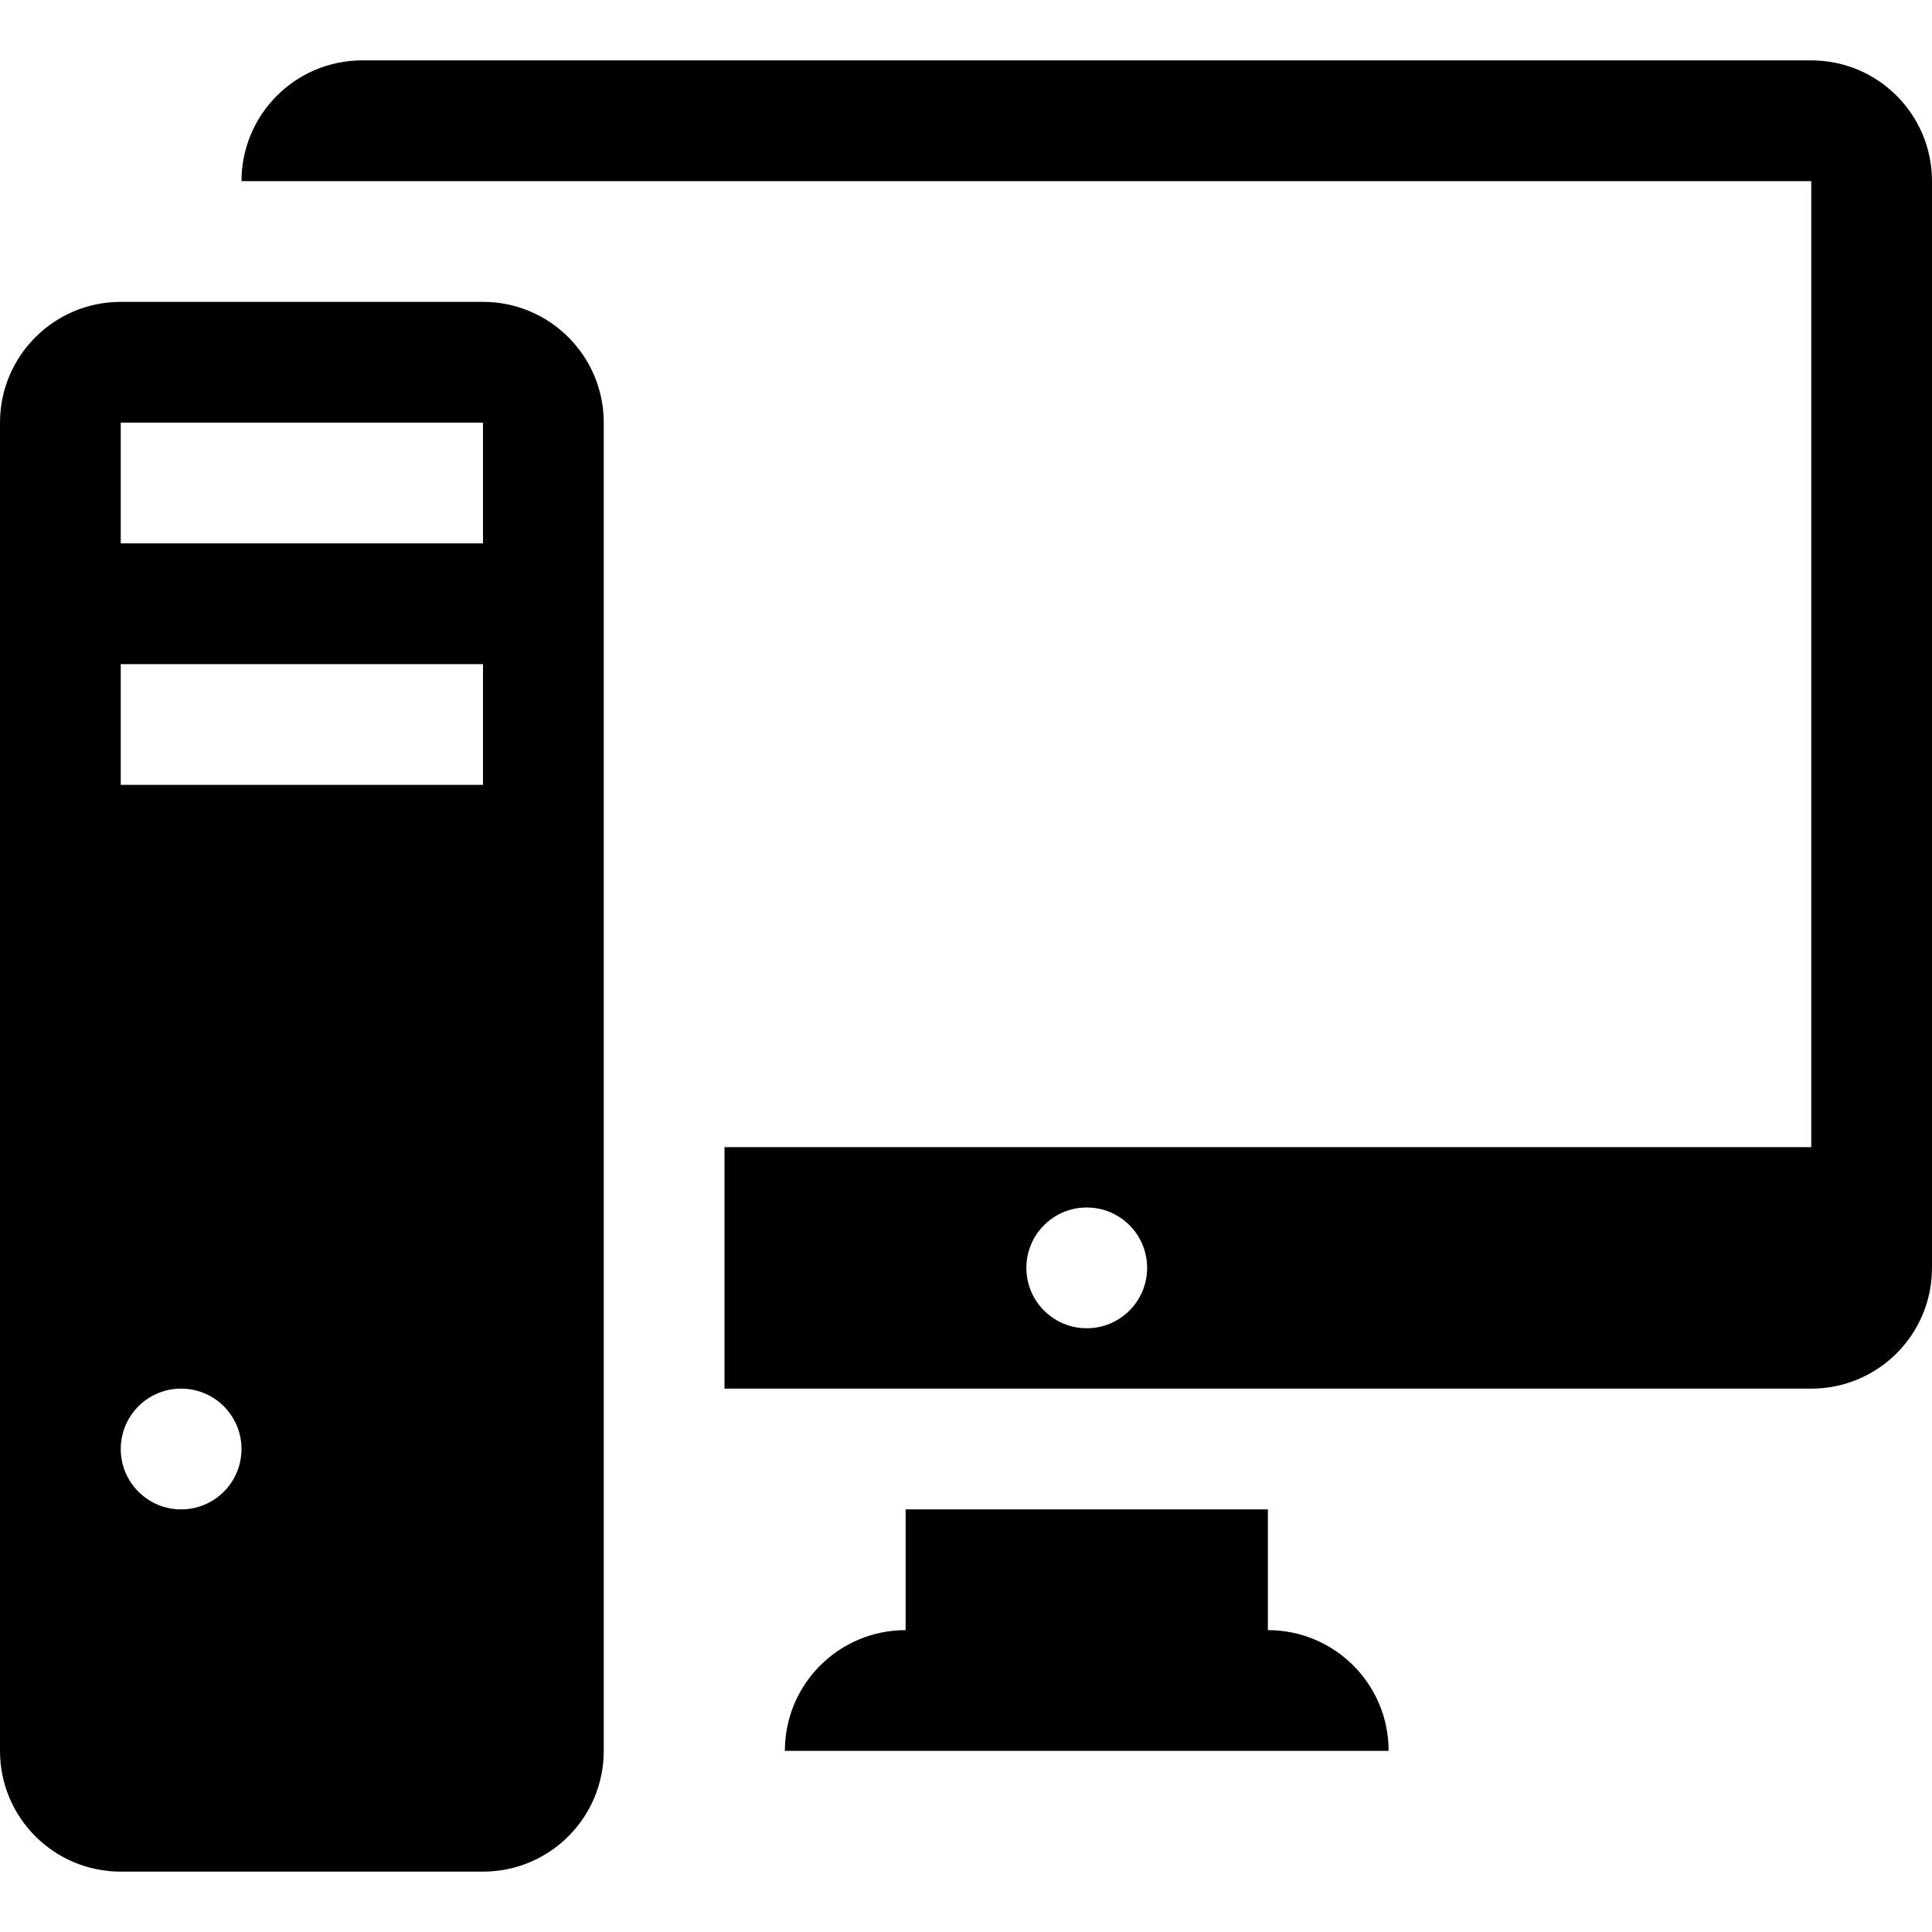
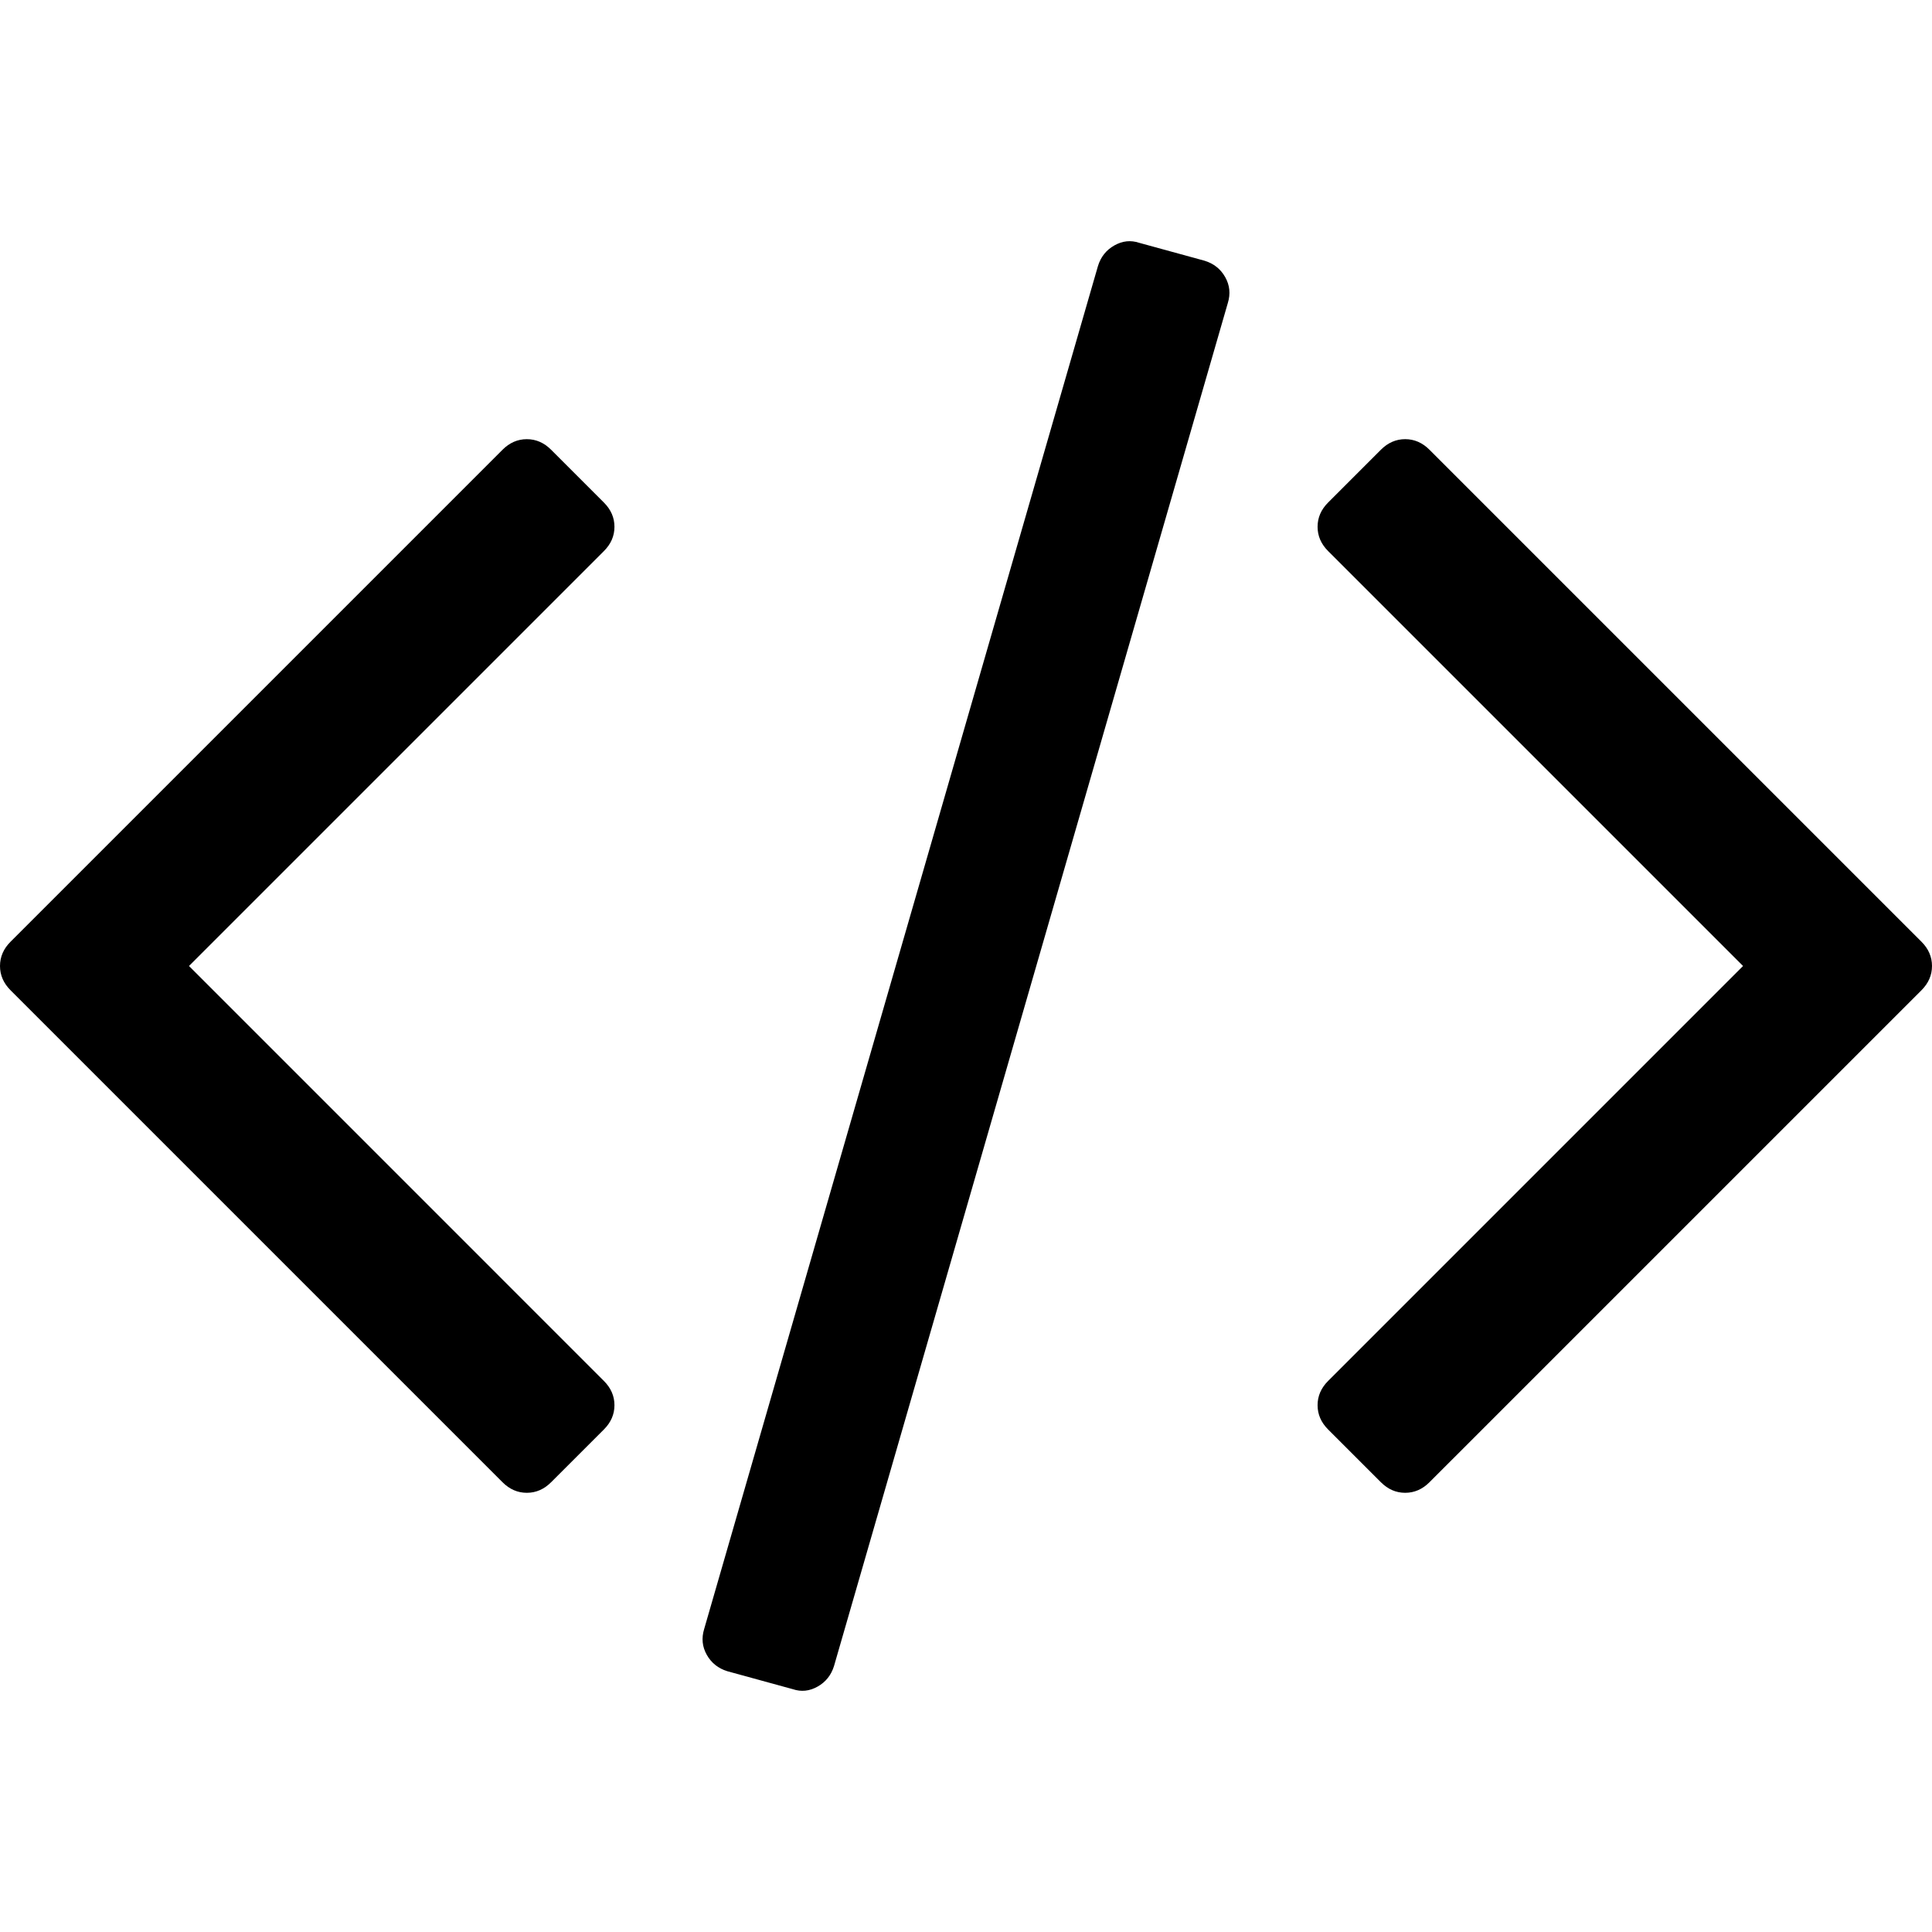
- <svg xmlns="http://www.w3.org/2000/svg" version="1.1" id="Layer_1" x="0px" y="0px" width="512px" height="512px" viewBox="0 0 512 512" enable-background="new 0 0 512 512" xml:space="preserve">
+ <svg xmlns="http://www.w3.org/2000/svg" version="1.1" id="Capa_1" x="0px" y="0px" width="522.468px" height="522.469px" viewBox="0 0 522.468 522.469" style="enable-background:new 0 0 522.468 522.469;" xml:space="preserve">
  <g>
-     <path d="M128,80H32C14.313,80,0,94.344,0,112v352c0,17.688,14.313,32,32,32h96c17.688,0,32-14.313,32-32V112   C160,94.344,145.688,80,128,80z M48,400c-8.844,0-16-7.156-16-16s7.156-16,16-16s16,7.156,16,16S56.844,400,48,400z M128,208H32   v-32h96V208z M128,144H32v-32h96V144z" />
-     <path d="M336,432v-32h-96v32c-17.688,0-32,14.313-32,32h160C368,446.313,353.688,432,336,432z" />
-     <path d="M480,16H96c-17.688,0-32,14.344-32,32h32h96h288v256H192v64h288c17.688,0,32-14.313,32-32V48C512,30.344,497.688,16,480,16   z M288,352c-8.844,0-16-7.156-16-16s7.156-16,16-16s16,7.156,16,16S296.844,352,288,352z" />
+     <g>
+       <path d="M325.762,70.513l-17.706-4.854c-2.279-0.76-4.524-0.521-6.707,0.715c-2.19,1.237-3.669,3.094-4.429,5.568L190.426,440.53    c-0.76,2.475-0.522,4.809,0.715,6.995c1.237,2.19,3.09,3.665,5.568,4.425l17.701,4.856c2.284,0.766,4.521,0.526,6.71-0.712    c2.19-1.243,3.666-3.094,4.425-5.564L332.042,81.936c0.759-2.474,0.523-4.808-0.716-6.999    C330.088,72.747,328.237,71.272,325.762,70.513z" />
+       <path d="M166.167,142.465c0-2.474-0.953-4.665-2.856-6.567l-14.277-14.276c-1.903-1.903-4.093-2.857-6.567-2.857    s-4.665,0.955-6.567,2.857L2.856,254.666C0.95,256.569,0,258.759,0,261.233c0,2.474,0.953,4.664,2.856,6.566l133.043,133.044    c1.902,1.906,4.089,2.854,6.567,2.854s4.665-0.951,6.567-2.854l14.277-14.268c1.903-1.902,2.856-4.093,2.856-6.57    c0-2.471-0.953-4.661-2.856-6.563L51.107,261.233l112.204-112.201C165.217,147.13,166.167,144.939,166.167,142.465z" />
+       <path d="M519.614,254.663L386.567,121.619c-1.902-1.902-4.093-2.857-6.563-2.857c-2.478,0-4.661,0.955-6.57,2.857l-14.271,14.275    c-1.902,1.903-2.851,4.09-2.851,6.567s0.948,4.665,2.851,6.567l112.206,112.204L359.163,373.442    c-1.902,1.902-2.851,4.093-2.851,6.563c0,2.478,0.948,4.668,2.851,6.57l14.271,14.268c1.909,1.906,4.093,2.854,6.57,2.854    c2.471,0,4.661-0.951,6.563-2.854L519.614,267.8c1.903-1.902,2.854-4.096,2.854-6.57    C522.468,258.755,521.517,256.565,519.614,254.663z" />
+     </g>
  </g>
+   <g>
+ </g>
+   <g>
+ </g>
+   <g>
+ </g>
+   <g>
+ </g>
+   <g>
+ </g>
+   <g>
+ </g>
+   <g>
+ </g>
+   <g>
+ </g>
+   <g>
+ </g>
+   <g>
+ </g>
+   <g>
+ </g>
+   <g>
+ </g>
+   <g>
+ </g>
+   <g>
+ </g>
+   <g>
+ </g>
</svg>
